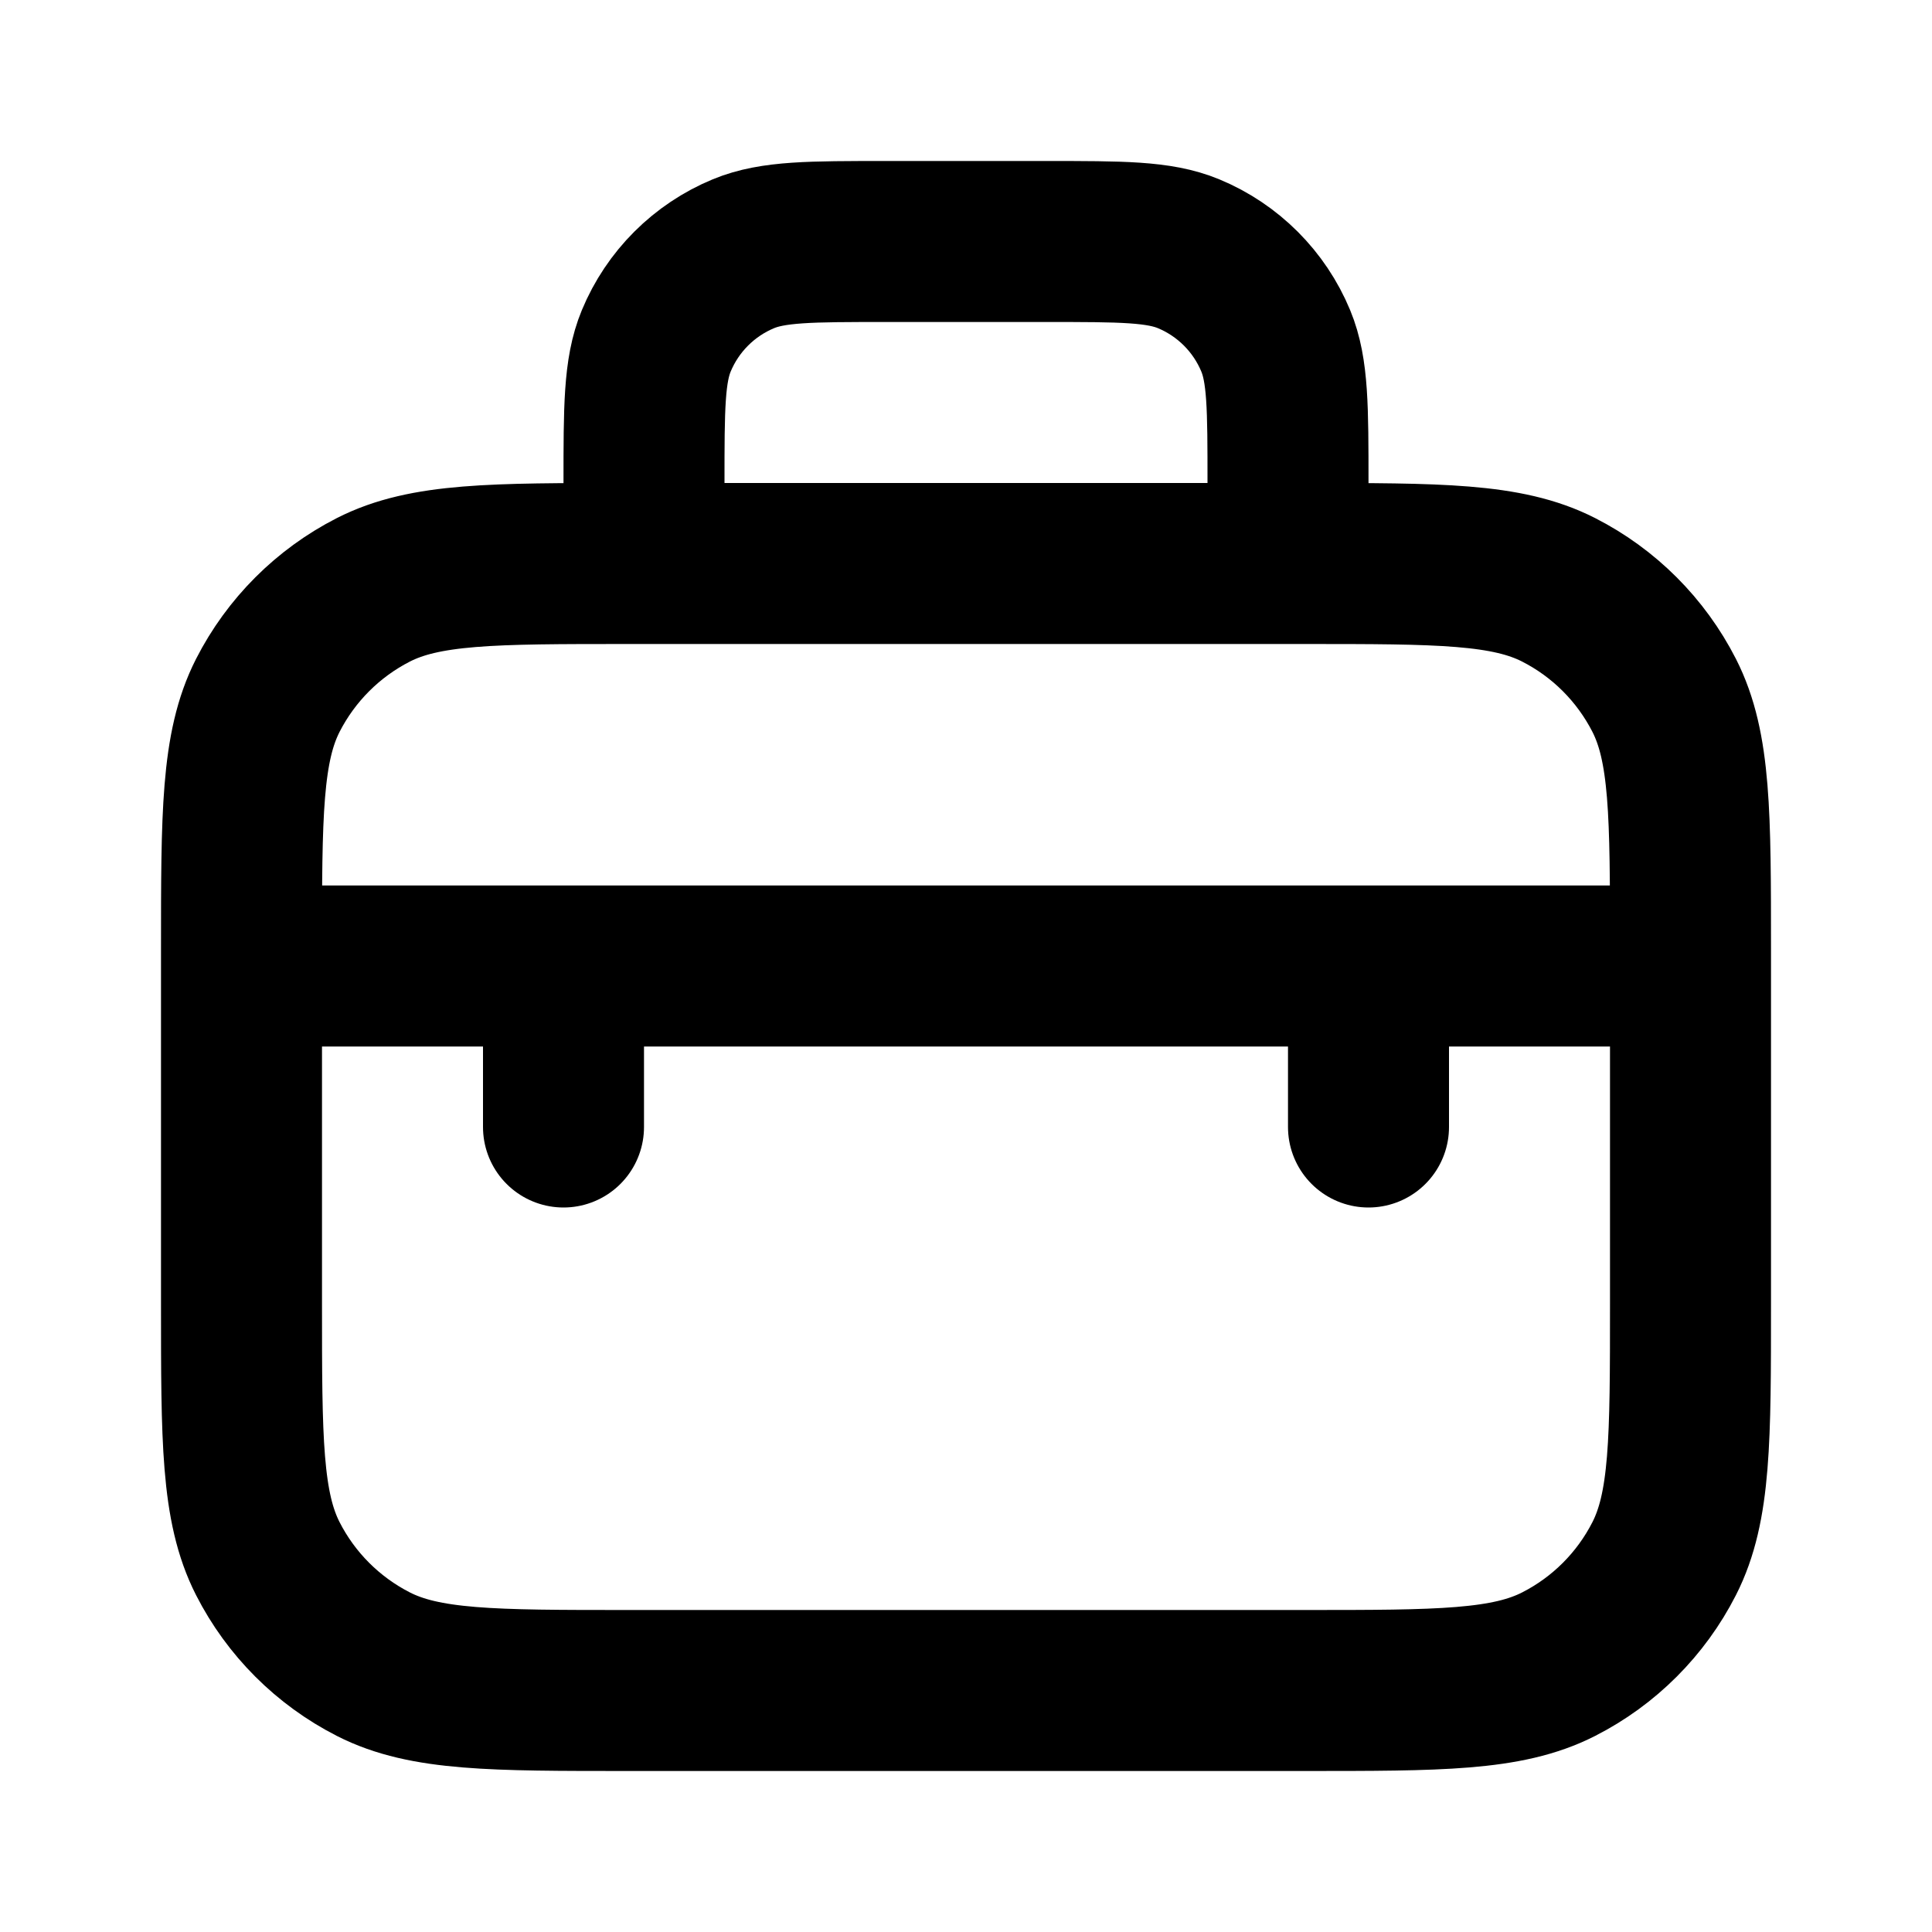
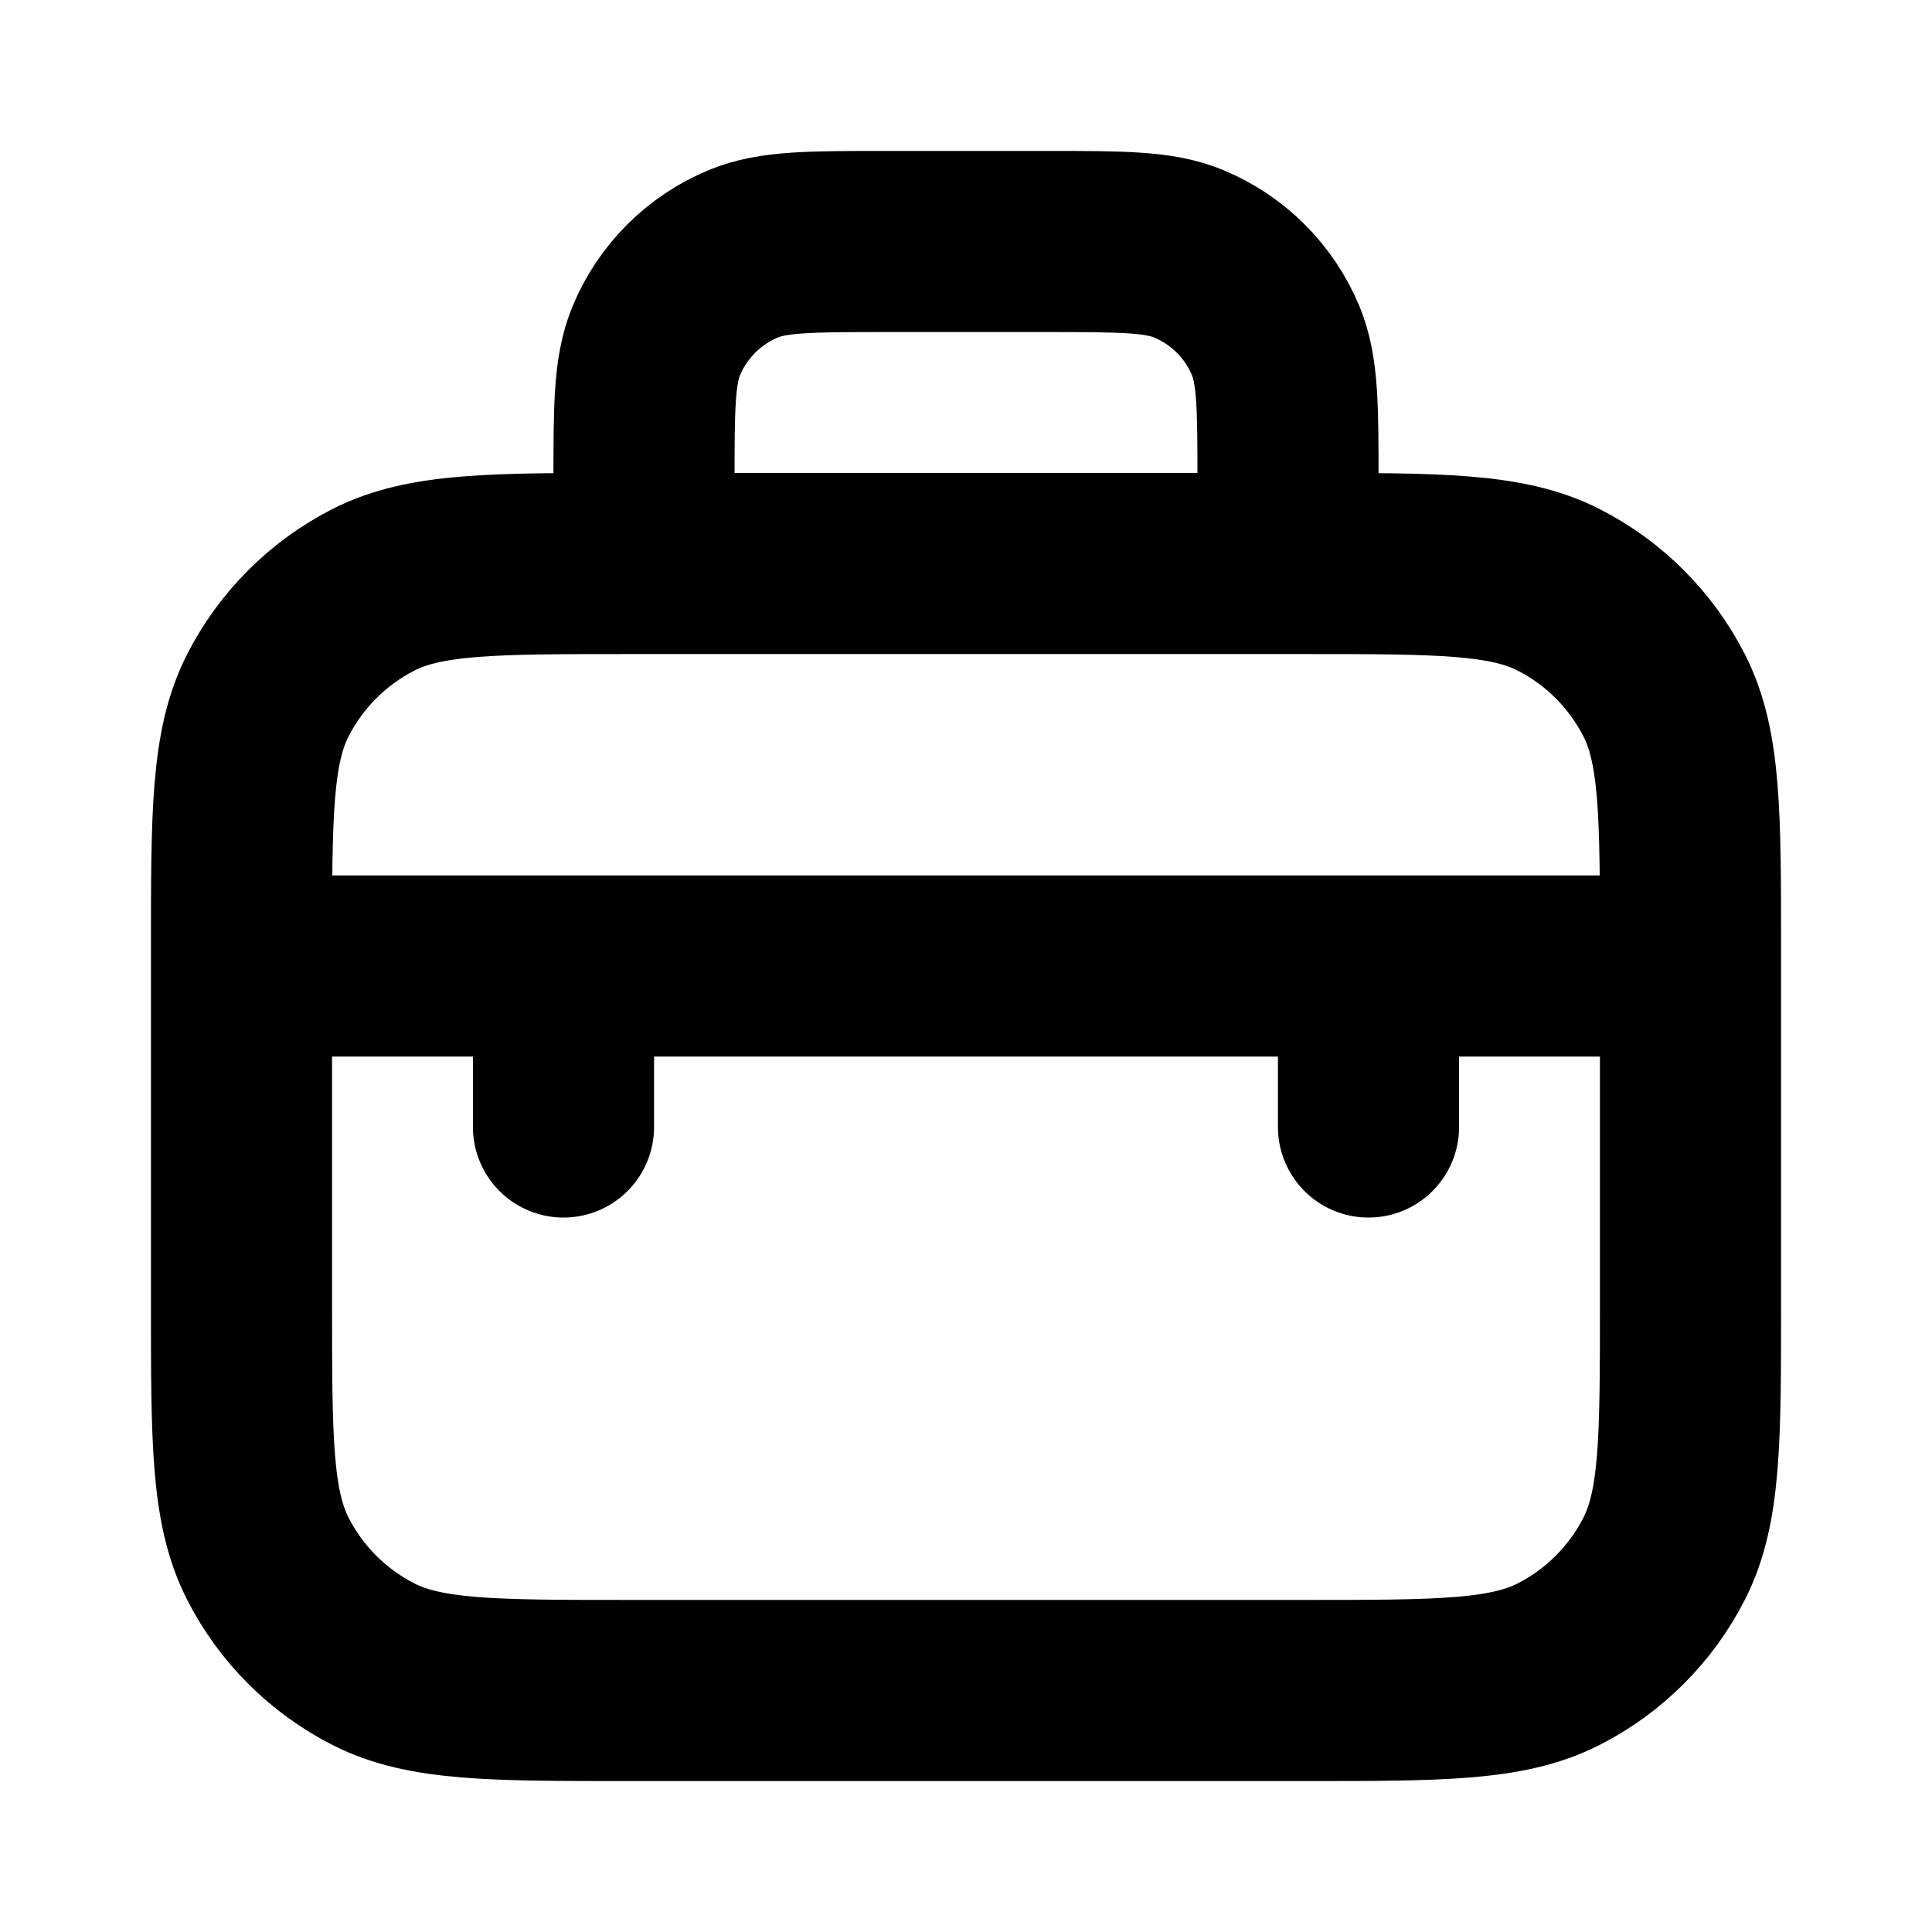
<svg xmlns="http://www.w3.org/2000/svg" width="256px" height="256px" viewBox="0 0 24 24" fill="none">
  <g id="SVGRepo_bgCarrier" stroke-width="0" />
  <g id="SVGRepo_tracerCarrier" stroke-linecap="round" stroke-linejoin="round" />
  <g id="SVGRepo_iconCarrier">
-     <path d="M3 12H21M7 12V14M17 12V14M8 7H7.8C6.12 7 5.28 7 4.638 7.327C4.074 7.615 3.615 8.074 3.327 8.638C3 9.28 3 10.12 3 11.8V16.2C3 17.88 3 18.72 3.327 19.362C3.615 19.927 4.074 20.385 4.638 20.673C5.28 21 6.12 21 7.8 21H16.2C17.88 21 18.72 21 19.362 20.673C19.927 20.385 20.385 19.927 20.673 19.362C21 18.72 21 17.88 21 16.2V11.8C21 10.12 21 9.28 20.673 8.638C20.385 8.074 19.927 7.615 19.362 7.327C18.72 7 17.88 7 16.2 7H16M8 7V6C8 5.068 8 4.602 8.152 4.235C8.355 3.745 8.745 3.355 9.235 3.152C9.602 3 10.068 3 11 3H13C13.932 3 14.398 3 14.765 3.152C15.255 3.355 15.645 3.745 15.848 4.235C16 4.602 16 5.068 16 6V7M8 7H16" stroke="#000000" stroke-width="2" stroke-linecap="round" stroke-linejoin="round" />
+     <path d="M3 12H21M7 12V14M17 12V14M8 7H7.8C6.12 7 5.28 7 4.638 7.327C4.074 7.615 3.615 8.074 3.327 8.638C3 9.28 3 10.12 3 11.8V16.2C3 17.88 3 18.72 3.327 19.362C3.615 19.927 4.074 20.385 4.638 20.673C5.28 21 6.12 21 7.8 21H16.2C17.88 21 18.72 21 19.362 20.673C19.927 20.385 20.385 19.927 20.673 19.362C21 18.72 21 17.88 21 16.2V11.8C21 10.12 21 9.28 20.673 8.638C20.385 8.074 19.927 7.615 19.362 7.327C18.72 7 17.88 7 16.2 7H16M8 7V6C8 5.068 8 4.602 8.152 4.235C8.355 3.745 8.745 3.355 9.235 3.152C9.602 3 10.068 3 11 3H13C13.932 3 14.398 3 14.765 3.152C15.255 3.355 15.645 3.745 15.848 4.235C16 4.602 16 5.068 16 6V7M8 7H16" stroke="#000000" stroke-width="2.25" stroke-linecap="round" stroke-linejoin="round" />
  </g>
</svg>
